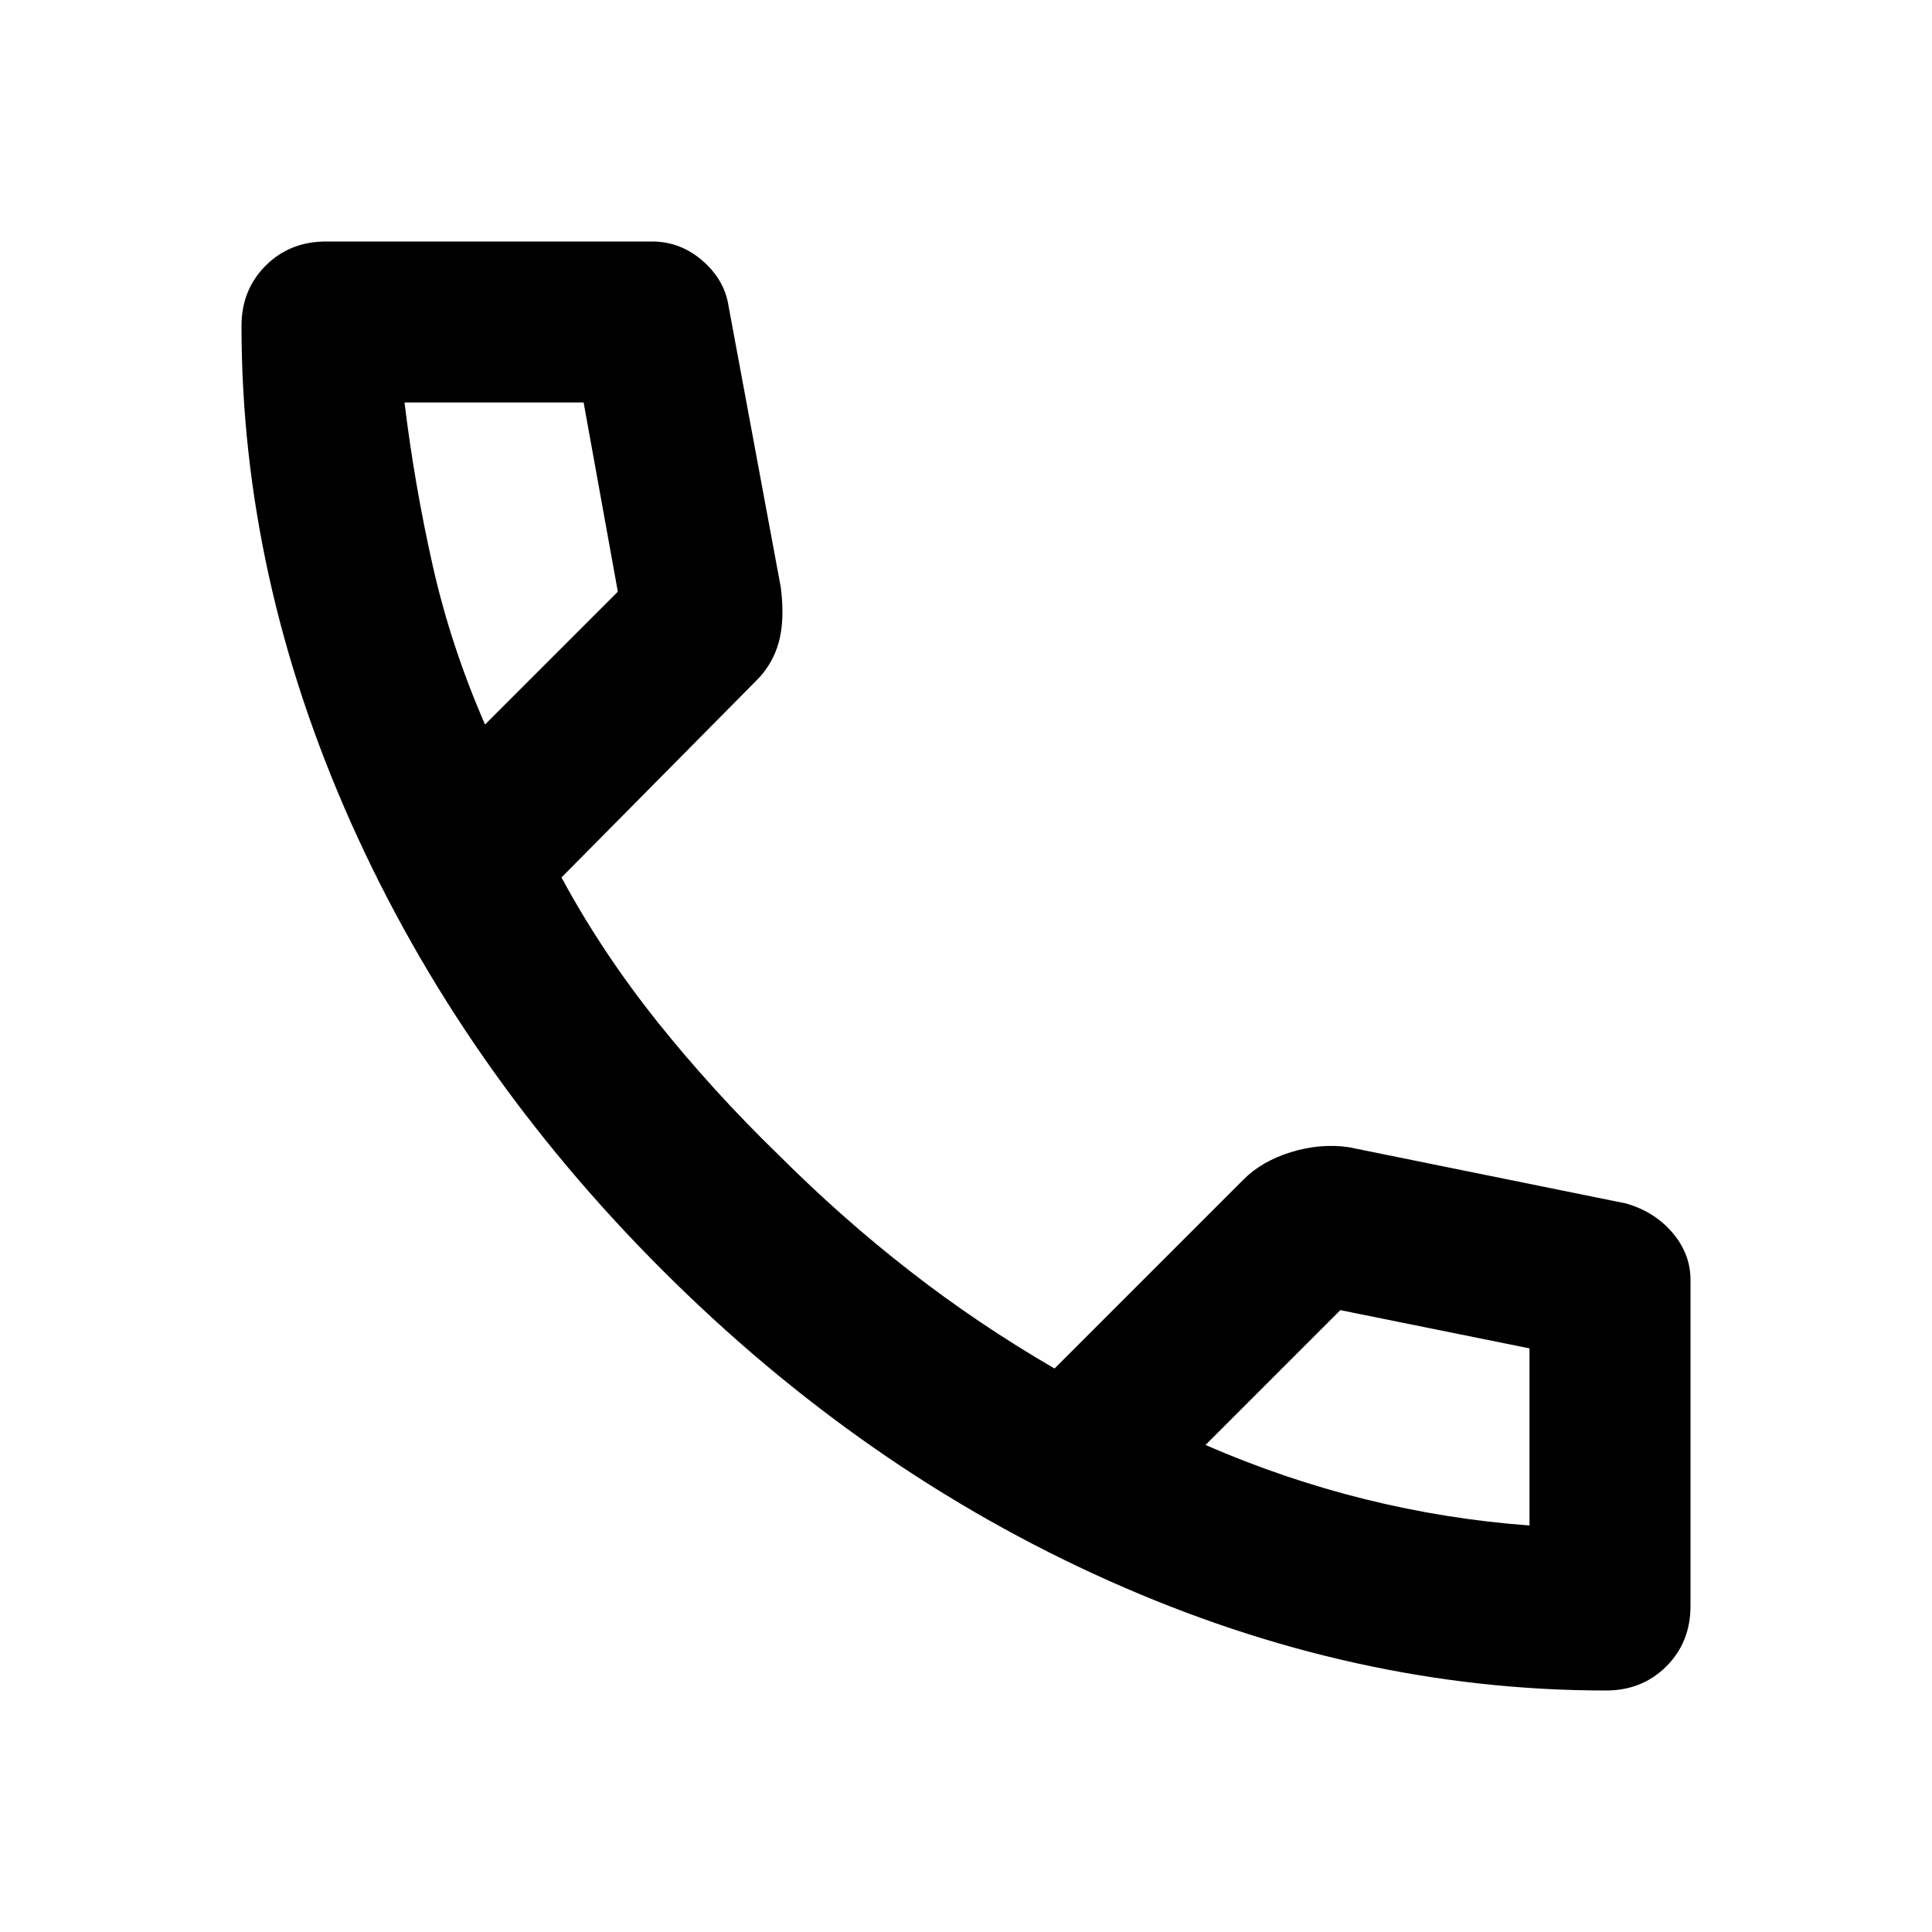
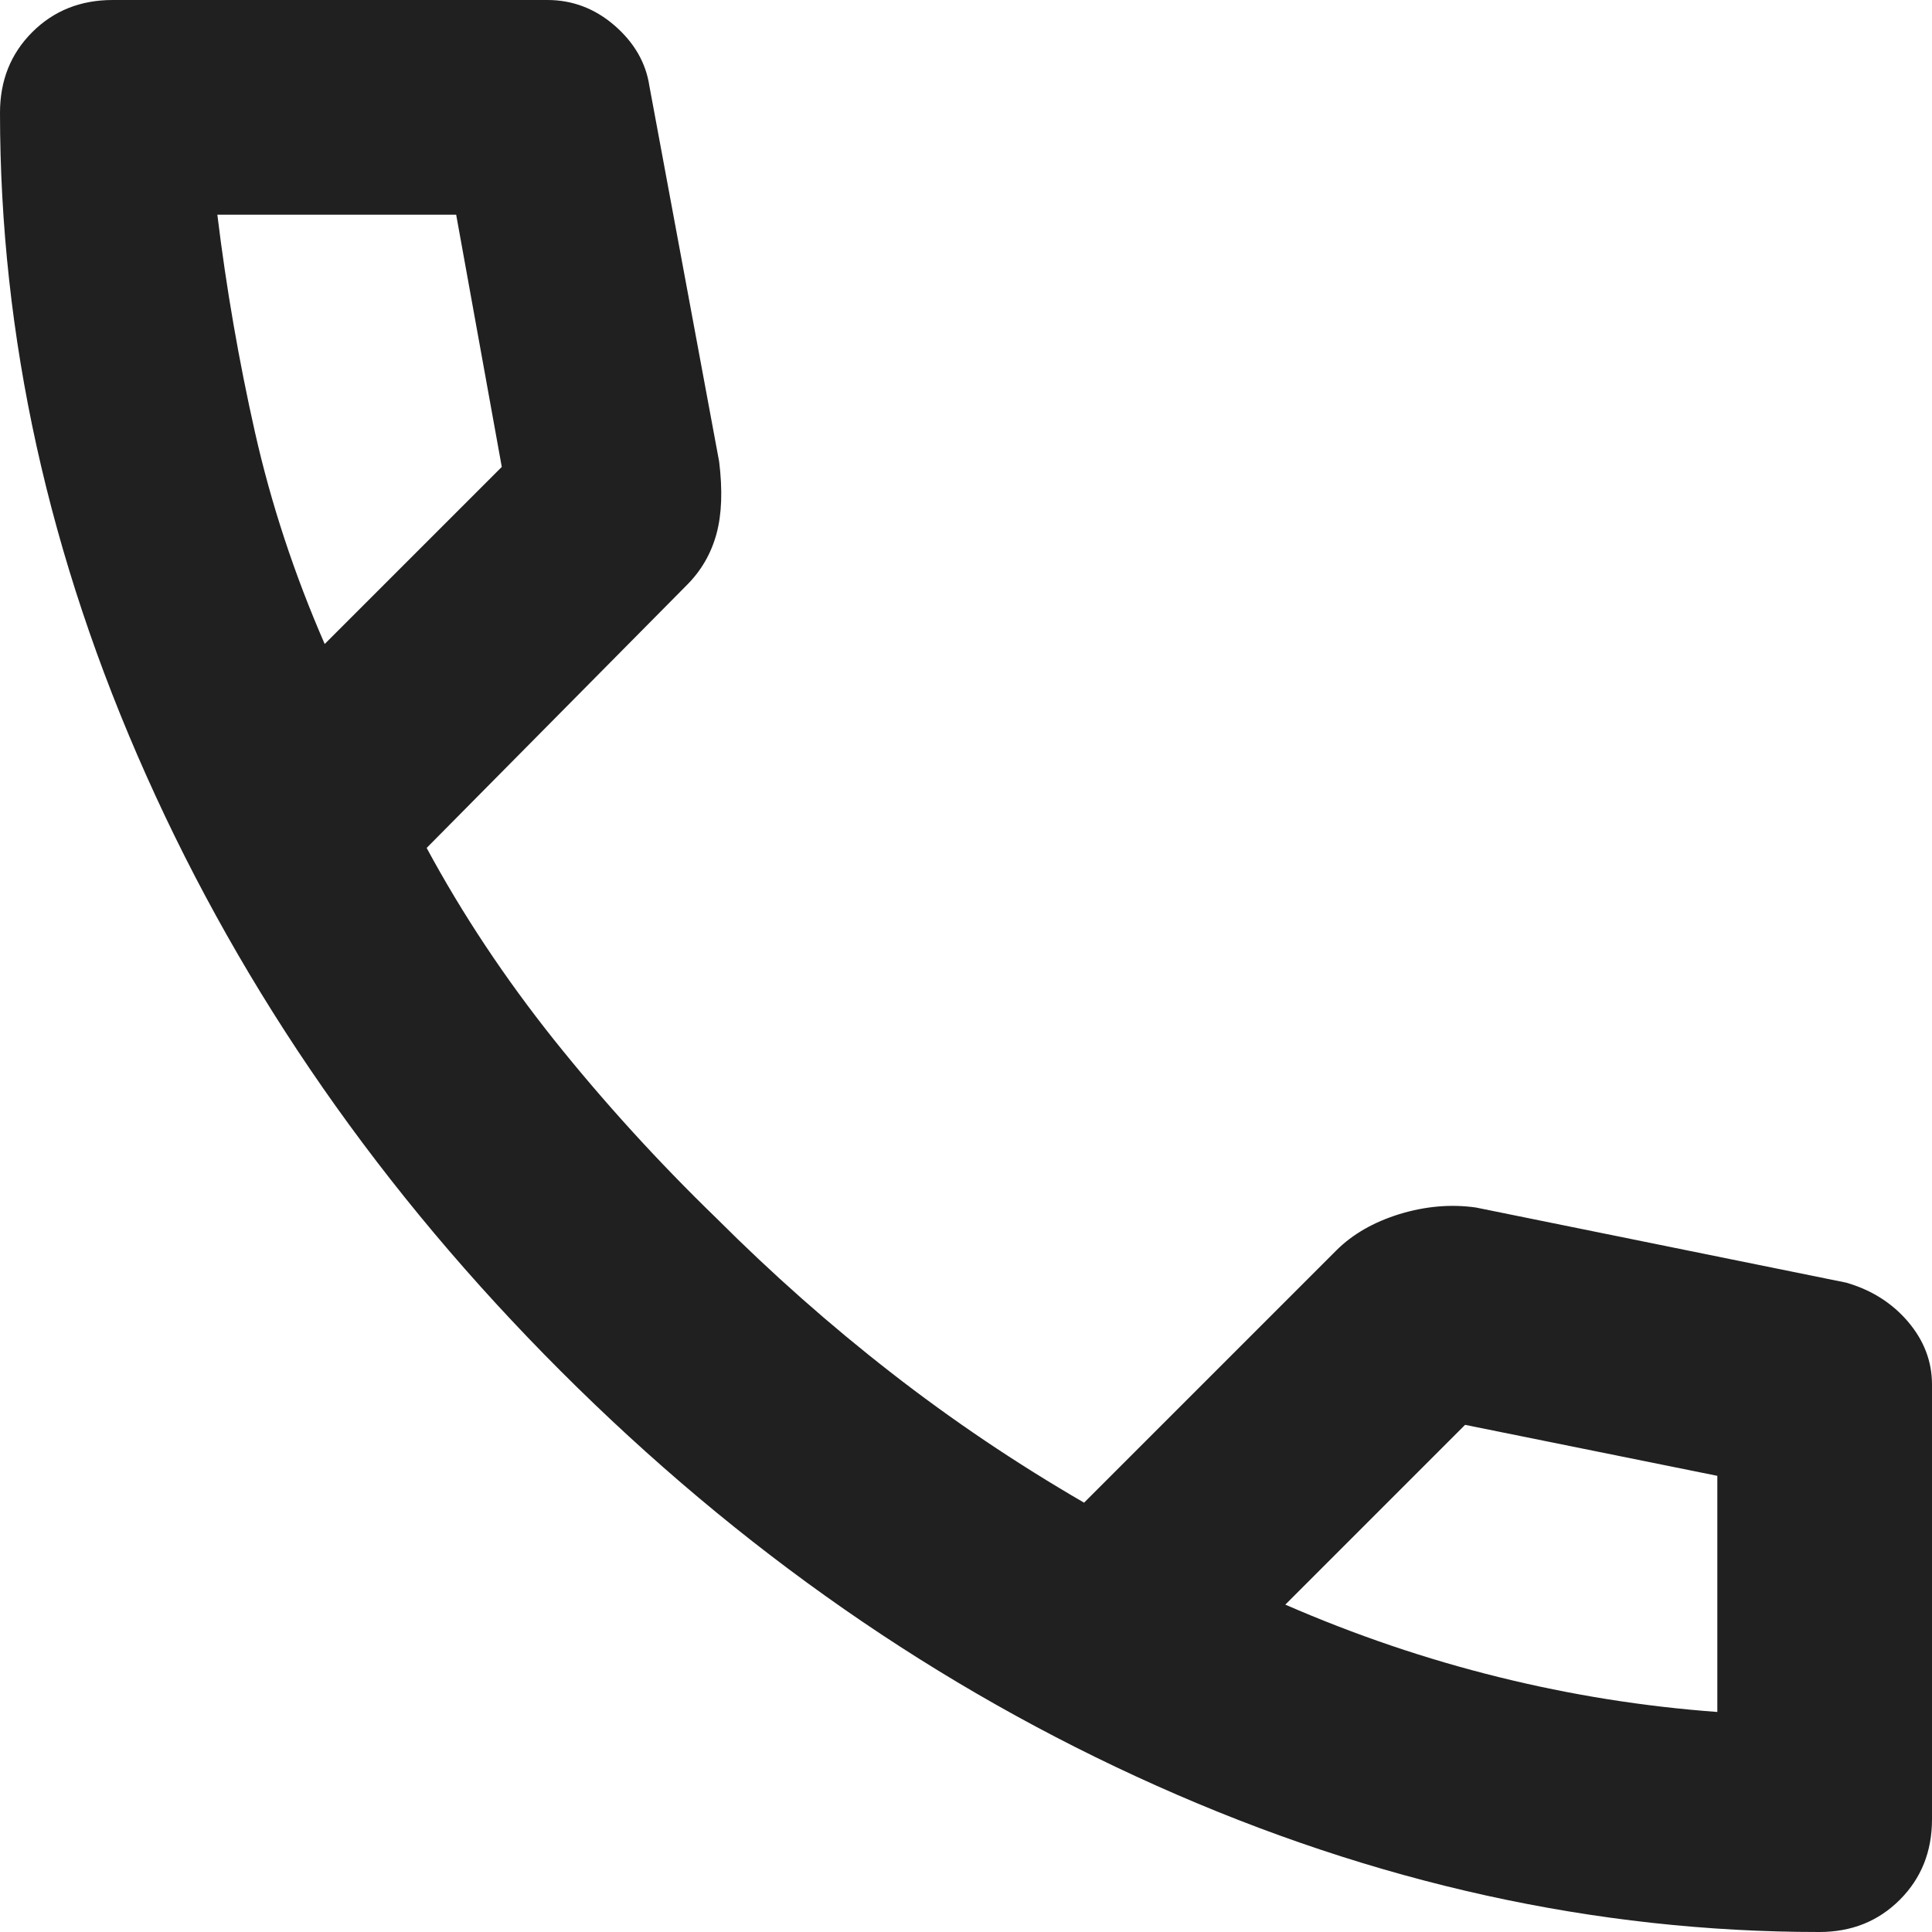
- <svg xmlns="http://www.w3.org/2000/svg" width="24" height="24" viewBox="0 0 24 24" fill="none">
-   <mask id="mask0_5889_44697" style="mask-type:alpha" maskUnits="userSpaceOnUse" x="0" y="0" width="24" height="24">
-     <rect width="24" height="24" fill="#D9D9D9" />
-   </mask>
-   <g mask="url(#mask0_5889_44697)">
-     <path d="M19.95 21C17.867 21 15.808 20.546 13.775 19.637C11.742 18.729 9.892 17.442 8.225 15.775C6.558 14.108 5.271 12.258 4.362 10.225C3.454 8.192 3 6.133 3 4.05C3 3.75 3.1 3.5 3.3 3.3C3.5 3.1 3.75 3 4.05 3H8.1C8.333 3 8.542 3.079 8.725 3.237C8.908 3.396 9.017 3.583 9.05 3.8L9.7 7.3C9.733 7.567 9.725 7.792 9.675 7.975C9.625 8.158 9.533 8.317 9.4 8.45L6.975 10.9C7.308 11.517 7.704 12.113 8.162 12.688C8.621 13.262 9.125 13.817 9.675 14.35C10.192 14.867 10.733 15.346 11.3 15.787C11.867 16.229 12.467 16.633 13.1 17L15.45 14.65C15.6 14.5 15.796 14.387 16.038 14.312C16.279 14.238 16.517 14.217 16.75 14.25L20.2 14.95C20.433 15.017 20.625 15.137 20.775 15.312C20.925 15.488 21 15.683 21 15.9V19.95C21 20.25 20.9 20.5 20.7 20.7C20.5 20.9 20.25 21 19.95 21ZM6.025 9L7.675 7.35L7.25 5H5.025C5.108 5.683 5.225 6.358 5.375 7.025C5.525 7.692 5.742 8.35 6.025 9ZM14.975 17.95C15.625 18.233 16.288 18.458 16.962 18.625C17.637 18.792 18.317 18.9 19 18.95V16.75L16.65 16.275L14.975 17.95Z" fill="currentColor" />
-   </g>
+ <svg xmlns="http://www.w3.org/2000/svg" width="18" height="18" viewBox="0 0 18 18" fill="none">
+   <path d="M16.95 18C14.867 18 12.808 17.546 10.775 16.637C8.742 15.729 6.892 14.442 5.225 12.775C3.558 11.108 2.271 9.258 1.363 7.225C0.454 5.192 0 3.133 0 1.05C0 0.75 0.1 0.5 0.3 0.3C0.5 0.1 0.75 0 1.05 0H5.1C5.333 0 5.542 0.079 5.725 0.237C5.908 0.396 6.017 0.583 6.05 0.8L6.7 4.3C6.733 4.567 6.725 4.792 6.675 4.975C6.625 5.158 6.533 5.317 6.4 5.45L3.975 7.9C4.308 8.517 4.704 9.113 5.162 9.688C5.621 10.262 6.125 10.817 6.675 11.35C7.192 11.867 7.733 12.346 8.3 12.787C8.867 13.229 9.467 13.633 10.1 14L12.45 11.65C12.6 11.5 12.796 11.387 13.037 11.312C13.279 11.238 13.517 11.217 13.75 11.25L17.2 11.95C17.433 12.017 17.625 12.137 17.775 12.312C17.925 12.488 18 12.683 18 12.9V16.95C18 17.25 17.9 17.5 17.7 17.7C17.5 17.9 17.25 18 16.95 18ZM3.025 6L4.675 4.35L4.25 2H2.025C2.108 2.683 2.225 3.358 2.375 4.025C2.525 4.692 2.742 5.35 3.025 6ZM11.975 14.95C12.625 15.233 13.287 15.458 13.963 15.625C14.637 15.792 15.317 15.9 16 15.95V13.75L13.65 13.275L11.975 14.95Z" fill="#202020" />
</svg>
